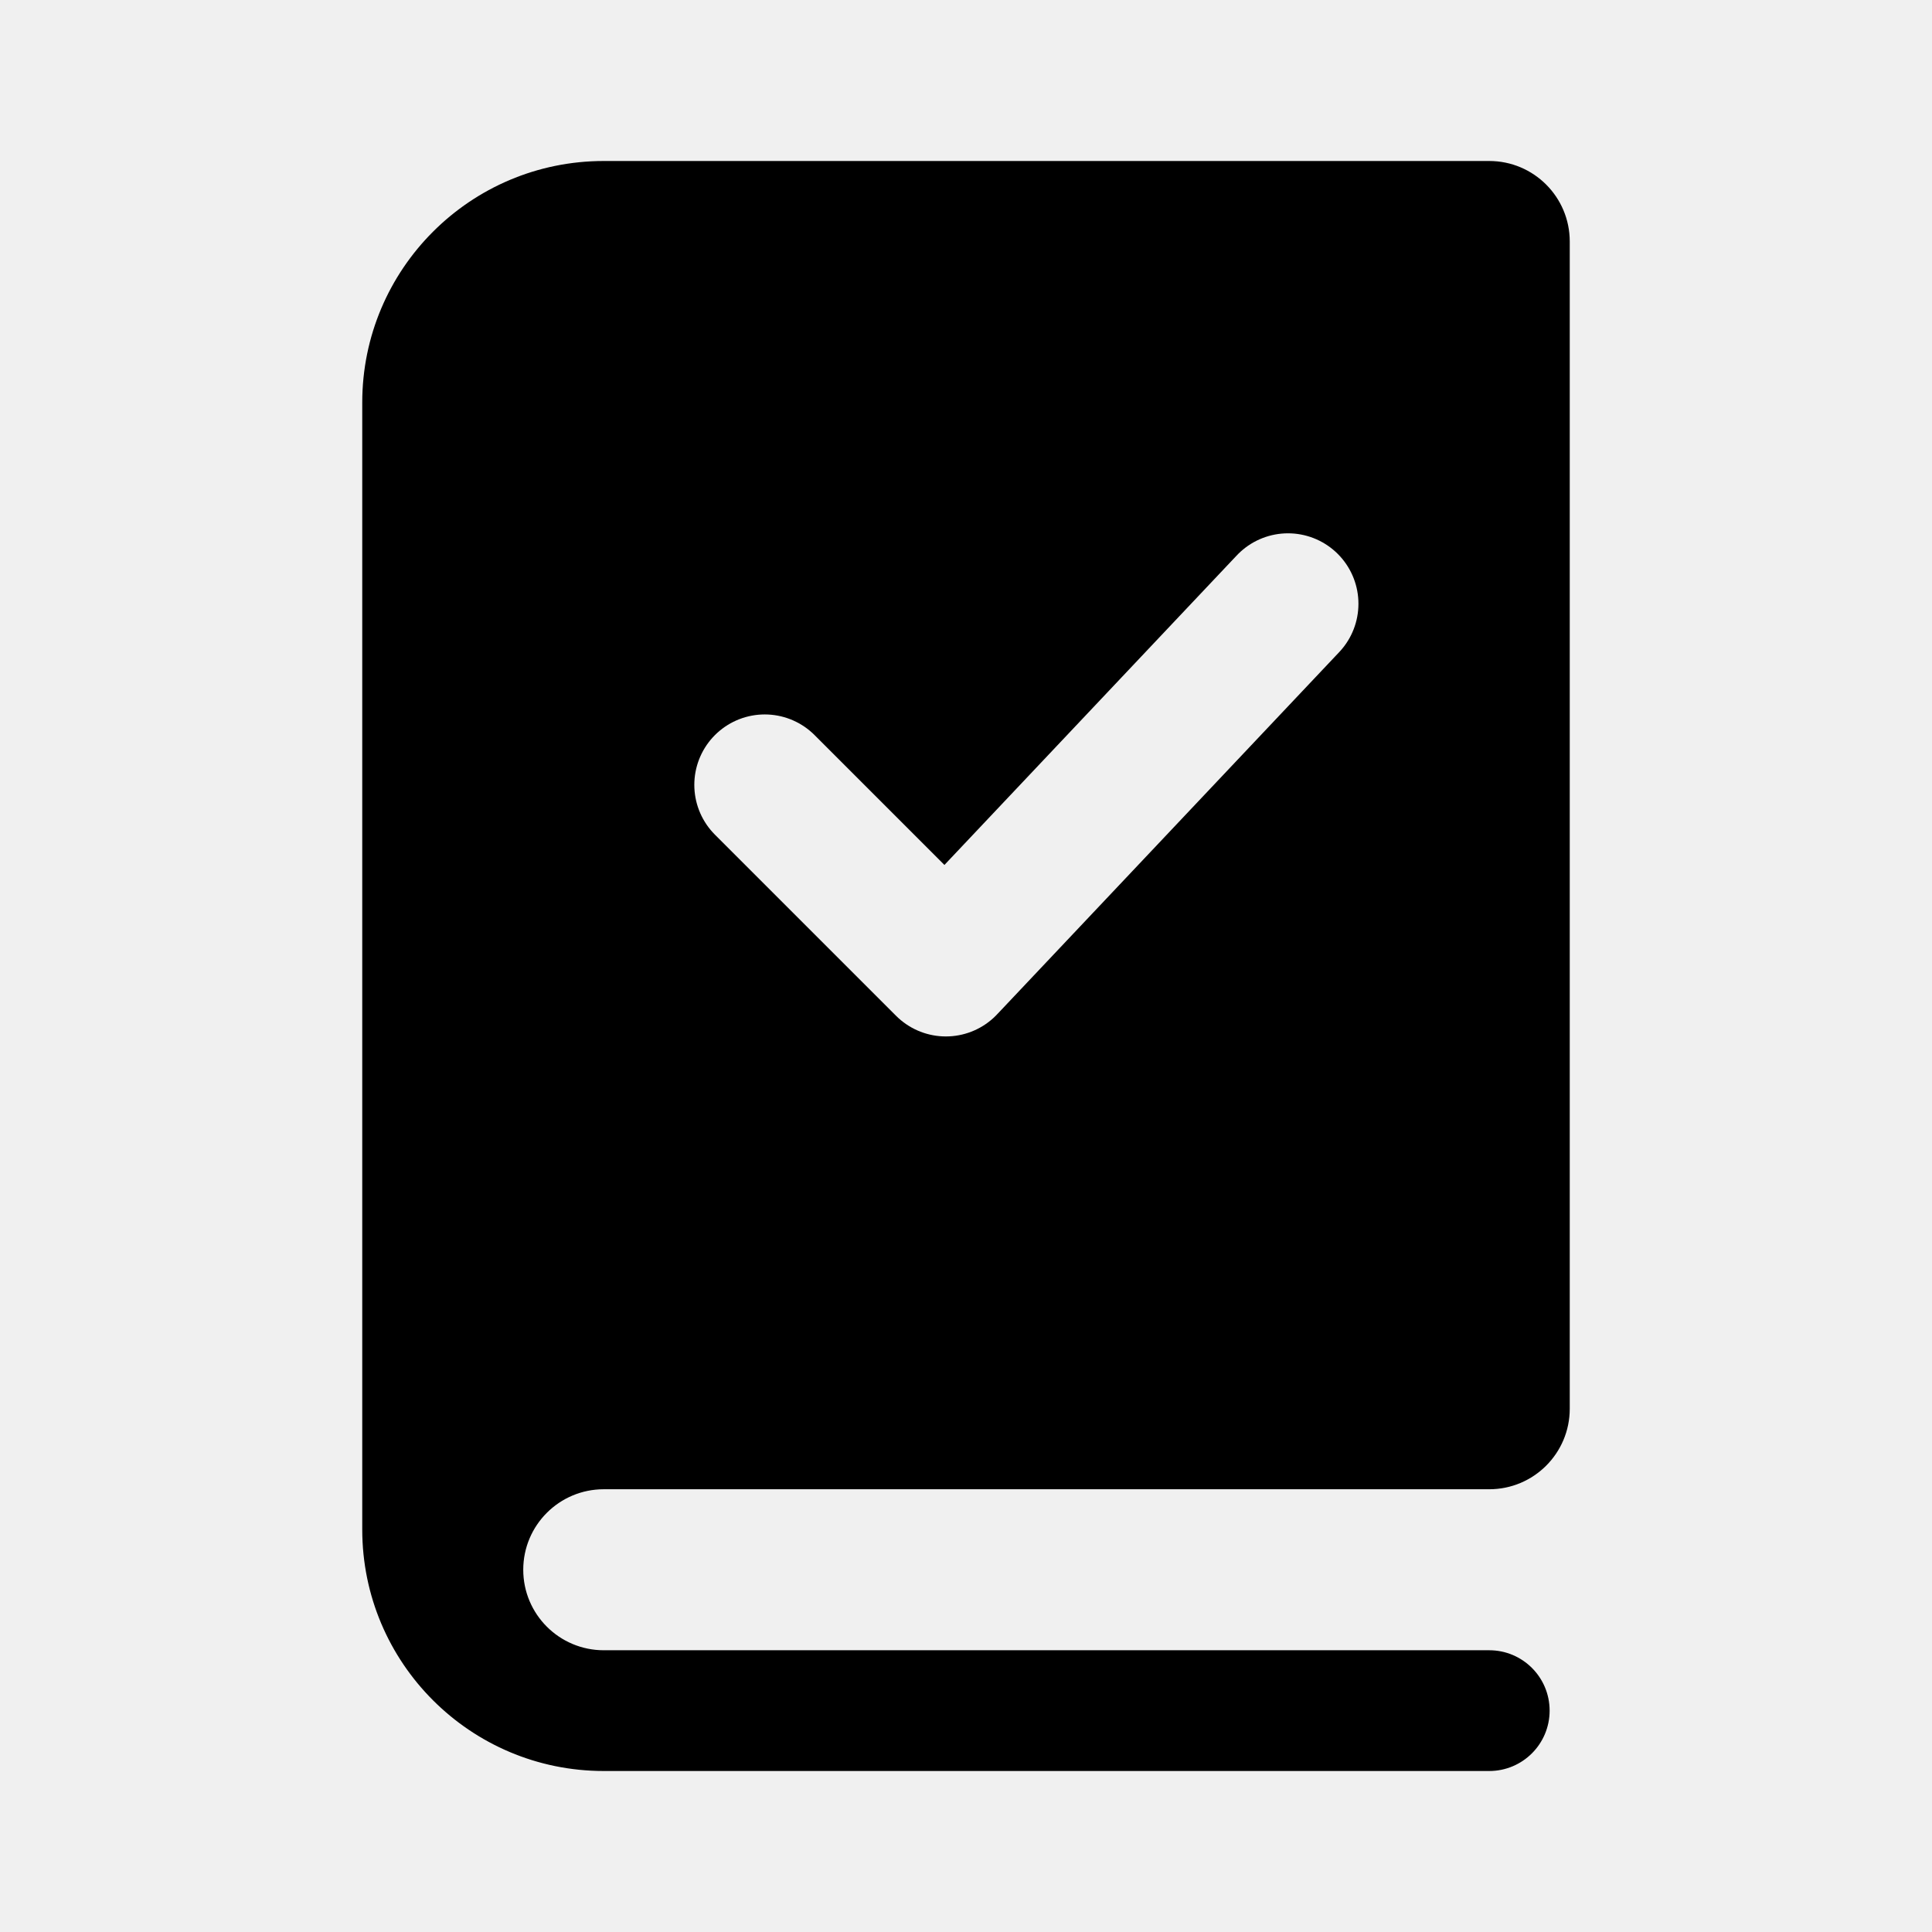
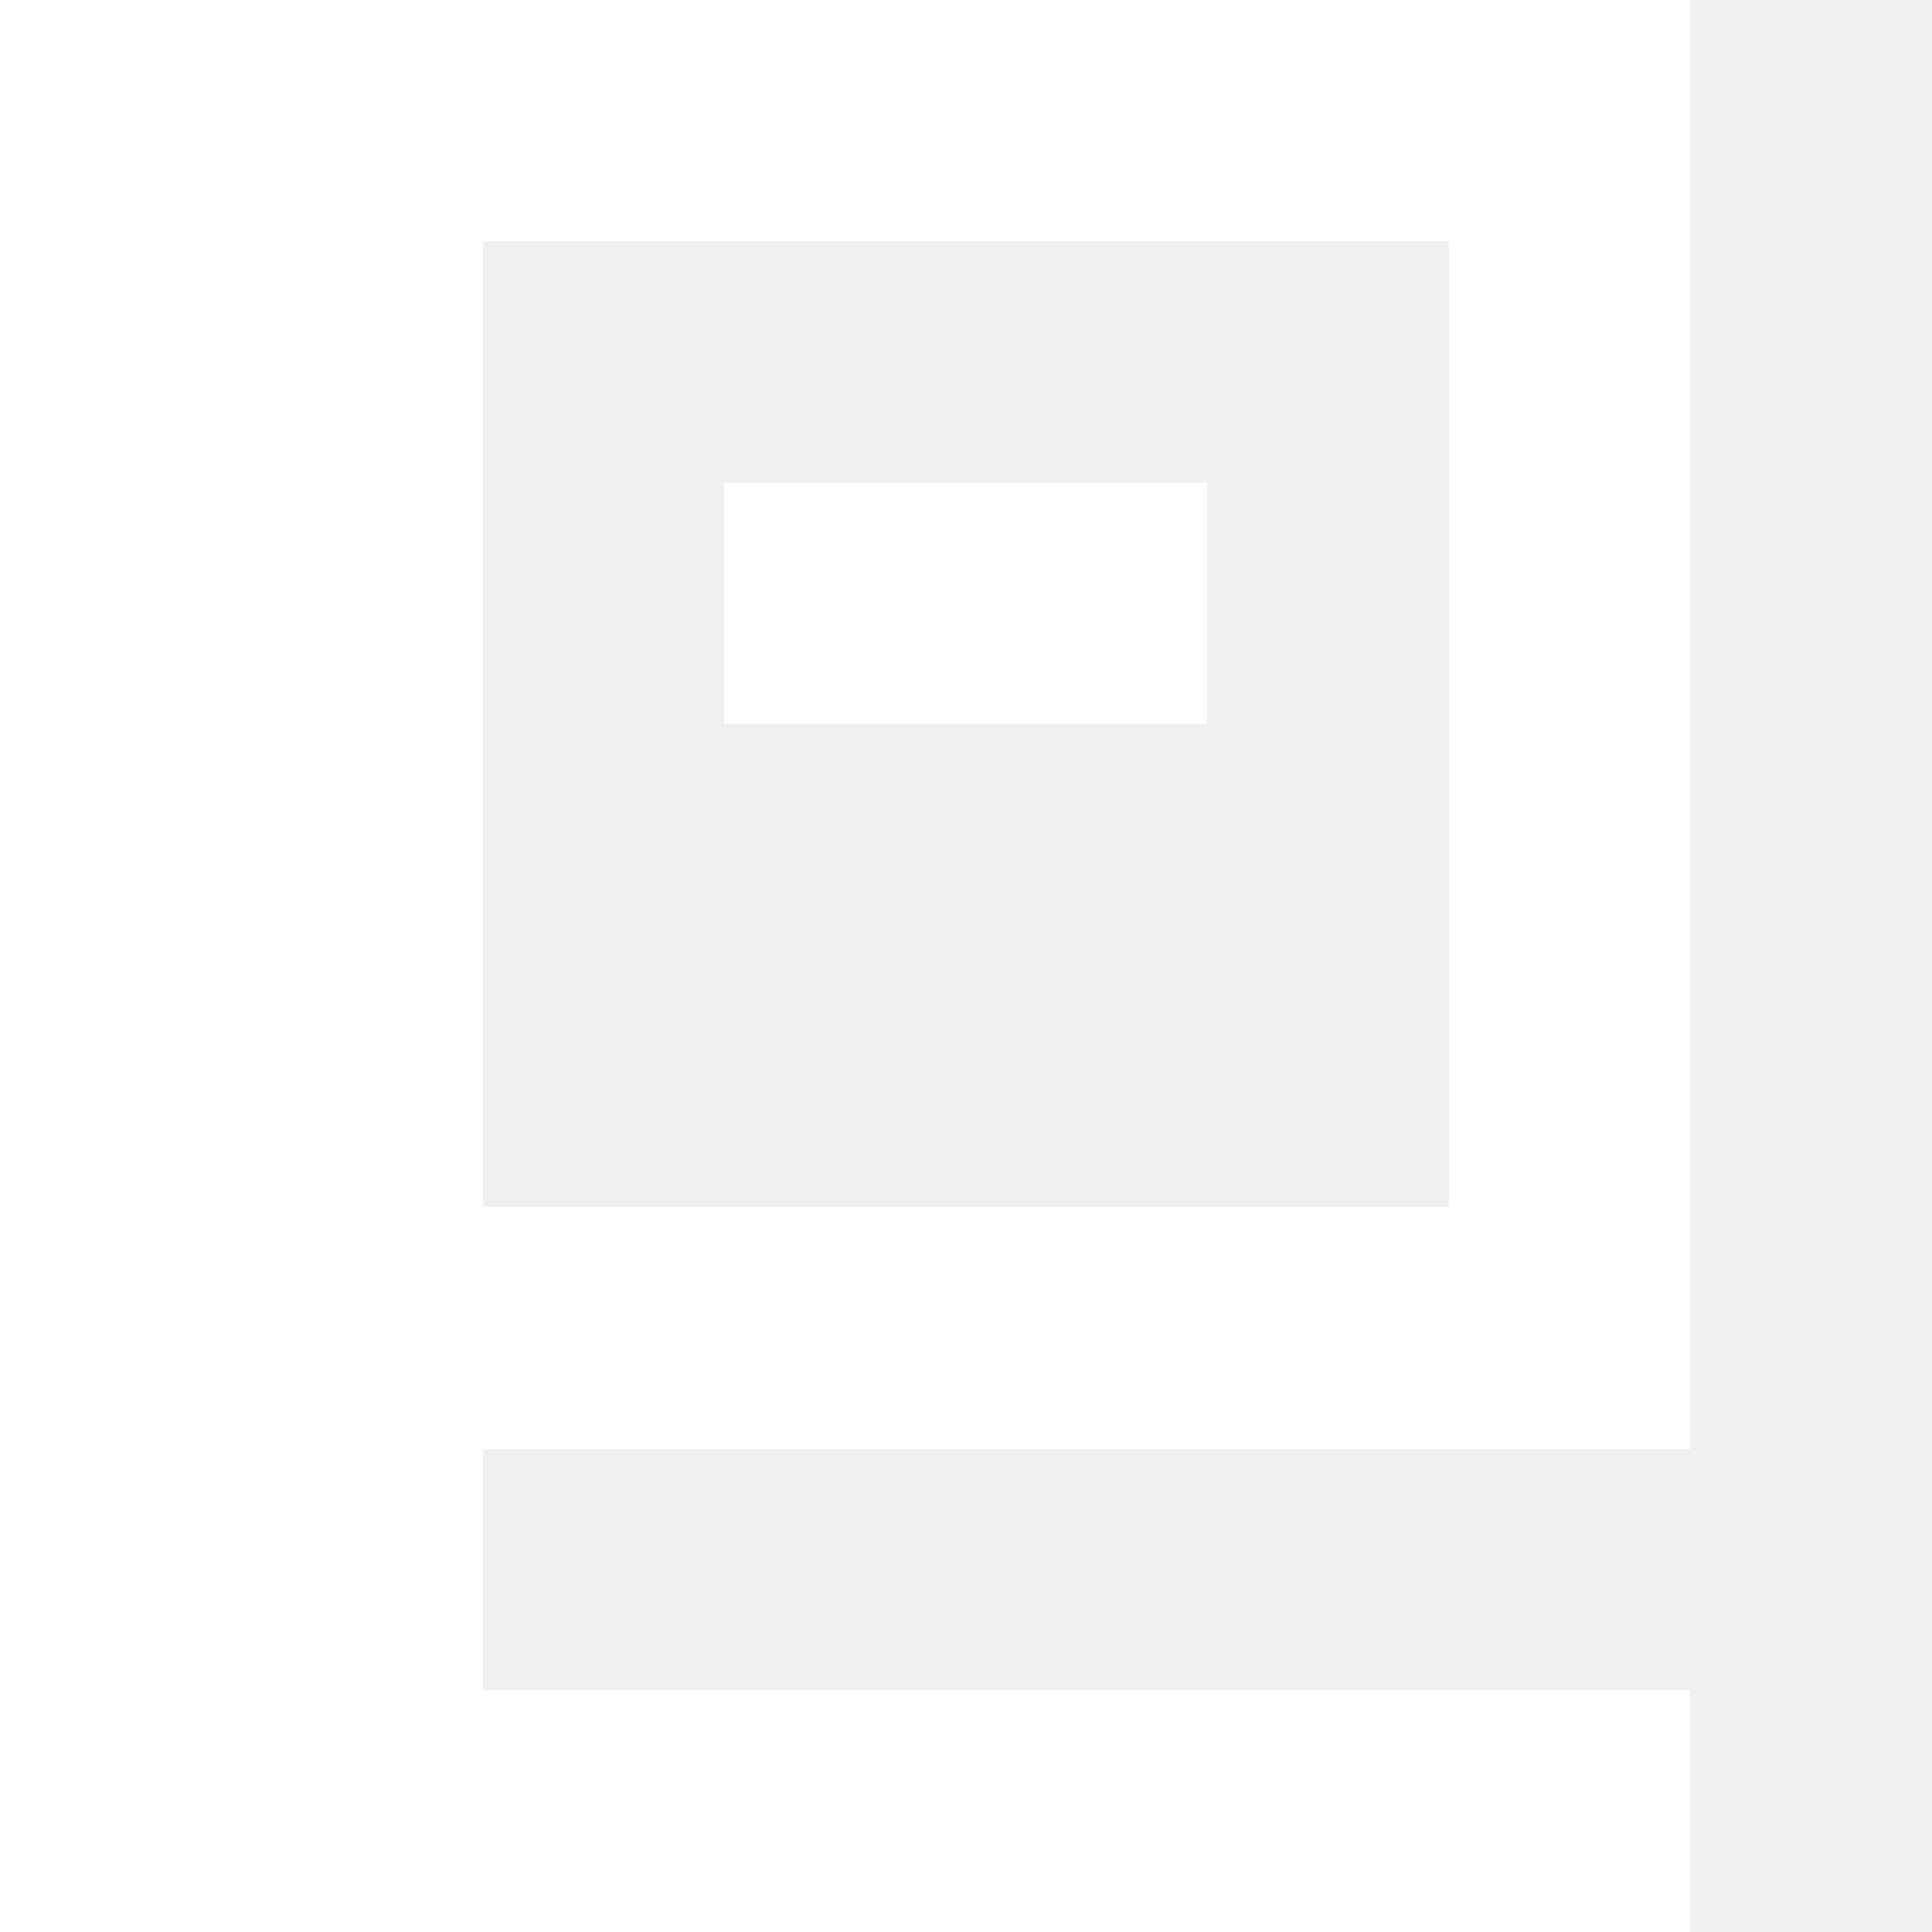
- <svg xmlns="http://www.w3.org/2000/svg" width="24" height="24" viewBox="0 0 24 24">
-   <defs>
-     <mask id="c">
-       <rect width="24" height="24" fill="#fff" />
-       <path fill="none" stroke="#000" stroke-linecap="round" stroke-linejoin="round" stroke-width="1.75" d="m9.5 9.75 2.25 2.25 4.25-4.5" />
-     </mask>
-   </defs>
-   <path fill="currentColor" mask="url(#c)" d="M4.5 5A3 3 0 0 1 7.5 2h11a1 1 0 0 1 1 1v14.5a1 1 0 0 1-1 1h-11a1 1 0 0 0 0 2h11a.75.75 0 0 1 0 1.5h-11a3 3 0 0 1-3-3z" />
+ <svg xmlns="http://www.w3.org/2000/svg" viewBox="0 0 16 16" shape-rendering="crispEdges">
+   <g fill="#fff">
+     <rect x="0" y="0" width="1" height="1" />
+     <rect x="1" y="0" width="1" height="1" />
+     <rect x="2" y="0" width="1" height="1" />
+     <rect x="3" y="0" width="1" height="1" />
+     <rect x="4" y="0" width="1" height="1" />
+     <rect x="5" y="0" width="1" height="1" />
+     <rect x="6" y="0" width="1" height="1" />
+     <rect x="7" y="0" width="1" height="1" />
+     <rect x="8" y="0" width="1" height="1" />
+     <rect x="9" y="0" width="1" height="1" />
+     <rect x="10" y="0" width="1" height="1" />
+     <rect x="11" y="0" width="1" height="1" />
+     <rect x="12" y="0" width="1" height="1" />
+     <rect x="13" y="0" width="1" height="1" />
+     <rect x="0" y="1" width="1" height="1" />
+     <rect x="1" y="1" width="1" height="1" />
+     <rect x="2" y="1" width="1" height="1" />
+     <rect x="3" y="1" width="1" height="1" />
+     <rect x="4" y="1" width="1" height="1" />
+     <rect x="5" y="1" width="1" height="1" />
+     <rect x="6" y="1" width="1" height="1" />
+     <rect x="7" y="1" width="1" height="1" />
+     <rect x="8" y="1" width="1" height="1" />
+     <rect x="9" y="1" width="1" height="1" />
+     <rect x="10" y="1" width="1" height="1" />
+     <rect x="11" y="1" width="1" height="1" />
+     <rect x="12" y="1" width="1" height="1" />
+     <rect x="13" y="1" width="1" height="1" />
+     <rect x="0" y="2" width="1" height="1" />
+     <rect x="1" y="2" width="1" height="1" />
+     <rect x="2" y="2" width="1" height="1" />
+     <rect x="3" y="2" width="1" height="1" />
+     <rect x="12" y="2" width="1" height="1" />
+     <rect x="13" y="2" width="1" height="1" />
+     <rect x="0" y="3" width="1" height="1" />
+     <rect x="1" y="3" width="1" height="1" />
+     <rect x="2" y="3" width="1" height="1" />
+     <rect x="3" y="3" width="1" height="1" />
+     <rect x="12" y="3" width="1" height="1" />
+     <rect x="13" y="3" width="1" height="1" />
+     <rect x="0" y="4" width="1" height="1" />
+     <rect x="1" y="4" width="1" height="1" />
+     <rect x="2" y="4" width="1" height="1" />
+     <rect x="3" y="4" width="1" height="1" />
+     <rect x="6" y="4" width="1" height="1" />
+     <rect x="7" y="4" width="1" height="1" />
+     <rect x="8" y="4" width="1" height="1" />
+     <rect x="9" y="4" width="1" height="1" />
+     <rect x="12" y="4" width="1" height="1" />
+     <rect x="13" y="4" width="1" height="1" />
+     <rect x="0" y="5" width="1" height="1" />
+     <rect x="1" y="5" width="1" height="1" />
+     <rect x="2" y="5" width="1" height="1" />
+     <rect x="3" y="5" width="1" height="1" />
+     <rect x="6" y="5" width="1" height="1" />
+     <rect x="7" y="5" width="1" height="1" />
+     <rect x="8" y="5" width="1" height="1" />
+     <rect x="9" y="5" width="1" height="1" />
+     <rect x="12" y="5" width="1" height="1" />
+     <rect x="13" y="5" width="1" height="1" />
+     <rect x="0" y="6" width="1" height="1" />
+     <rect x="1" y="6" width="1" height="1" />
+     <rect x="2" y="6" width="1" height="1" />
+     <rect x="3" y="6" width="1" height="1" />
+     <rect x="12" y="6" width="1" height="1" />
+     <rect x="13" y="6" width="1" height="1" />
+     <rect x="0" y="7" width="1" height="1" />
+     <rect x="1" y="7" width="1" height="1" />
+     <rect x="2" y="7" width="1" height="1" />
+     <rect x="3" y="7" width="1" height="1" />
+     <rect x="12" y="7" width="1" height="1" />
+     <rect x="13" y="7" width="1" height="1" />
+     <rect x="0" y="8" width="1" height="1" />
+     <rect x="1" y="8" width="1" height="1" />
+     <rect x="2" y="8" width="1" height="1" />
+     <rect x="3" y="8" width="1" height="1" />
+     <rect x="12" y="8" width="1" height="1" />
+     <rect x="13" y="8" width="1" height="1" />
+     <rect x="0" y="9" width="1" height="1" />
+     <rect x="1" y="9" width="1" height="1" />
+     <rect x="2" y="9" width="1" height="1" />
+     <rect x="3" y="9" width="1" height="1" />
+     <rect x="12" y="9" width="1" height="1" />
+     <rect x="13" y="9" width="1" height="1" />
+     <rect x="0" y="10" width="1" height="1" />
+     <rect x="1" y="10" width="1" height="1" />
+     <rect x="2" y="10" width="1" height="1" />
+     <rect x="3" y="10" width="1" height="1" />
+     <rect x="4" y="10" width="1" height="1" />
+     <rect x="5" y="10" width="1" height="1" />
+     <rect x="6" y="10" width="1" height="1" />
+     <rect x="7" y="10" width="1" height="1" />
+     <rect x="8" y="10" width="1" height="1" />
+     <rect x="9" y="10" width="1" height="1" />
+     <rect x="10" y="10" width="1" height="1" />
+     <rect x="11" y="10" width="1" height="1" />
+     <rect x="12" y="10" width="1" height="1" />
+     <rect x="13" y="10" width="1" height="1" />
+     <rect x="0" y="11" width="1" height="1" />
+     <rect x="1" y="11" width="1" height="1" />
+     <rect x="2" y="11" width="1" height="1" />
+     <rect x="3" y="11" width="1" height="1" />
+     <rect x="4" y="11" width="1" height="1" />
+     <rect x="5" y="11" width="1" height="1" />
+     <rect x="6" y="11" width="1" height="1" />
+     <rect x="7" y="11" width="1" height="1" />
+     <rect x="8" y="11" width="1" height="1" />
+     <rect x="9" y="11" width="1" height="1" />
+     <rect x="10" y="11" width="1" height="1" />
+     <rect x="11" y="11" width="1" height="1" />
+     <rect x="12" y="11" width="1" height="1" />
+     <rect x="13" y="11" width="1" height="1" />
+     <rect x="0" y="12" width="1" height="1" />
+     <rect x="1" y="12" width="1" height="1" />
+     <rect x="2" y="12" width="1" height="1" />
+     <rect x="3" y="12" width="1" height="1" />
+     <rect x="0" y="13" width="1" height="1" />
+     <rect x="1" y="13" width="1" height="1" />
+     <rect x="2" y="13" width="1" height="1" />
+     <rect x="3" y="13" width="1" height="1" />
+     <rect x="0" y="14" width="1" height="1" />
+     <rect x="1" y="14" width="1" height="1" />
+     <rect x="2" y="14" width="1" height="1" />
+     <rect x="3" y="14" width="1" height="1" />
+     <rect x="4" y="14" width="1" height="1" />
+     <rect x="5" y="14" width="1" height="1" />
+     <rect x="6" y="14" width="1" height="1" />
+     <rect x="7" y="14" width="1" height="1" />
+     <rect x="8" y="14" width="1" height="1" />
+     <rect x="9" y="14" width="1" height="1" />
+     <rect x="10" y="14" width="1" height="1" />
+     <rect x="11" y="14" width="1" height="1" />
+     <rect x="12" y="14" width="1" height="1" />
+     <rect x="13" y="14" width="1" height="1" />
+     <rect x="0" y="15" width="1" height="1" />
+     <rect x="1" y="15" width="1" height="1" />
+     <rect x="2" y="15" width="1" height="1" />
+     <rect x="3" y="15" width="1" height="1" />
+     <rect x="4" y="15" width="1" height="1" />
+     <rect x="5" y="15" width="1" height="1" />
+     <rect x="6" y="15" width="1" height="1" />
+     <rect x="7" y="15" width="1" height="1" />
+     <rect x="8" y="15" width="1" height="1" />
+     <rect x="9" y="15" width="1" height="1" />
+     <rect x="10" y="15" width="1" height="1" />
+     <rect x="11" y="15" width="1" height="1" />
+     <rect x="12" y="15" width="1" height="1" />
+     <rect x="13" y="15" width="1" height="1" />
+   </g>
</svg>
